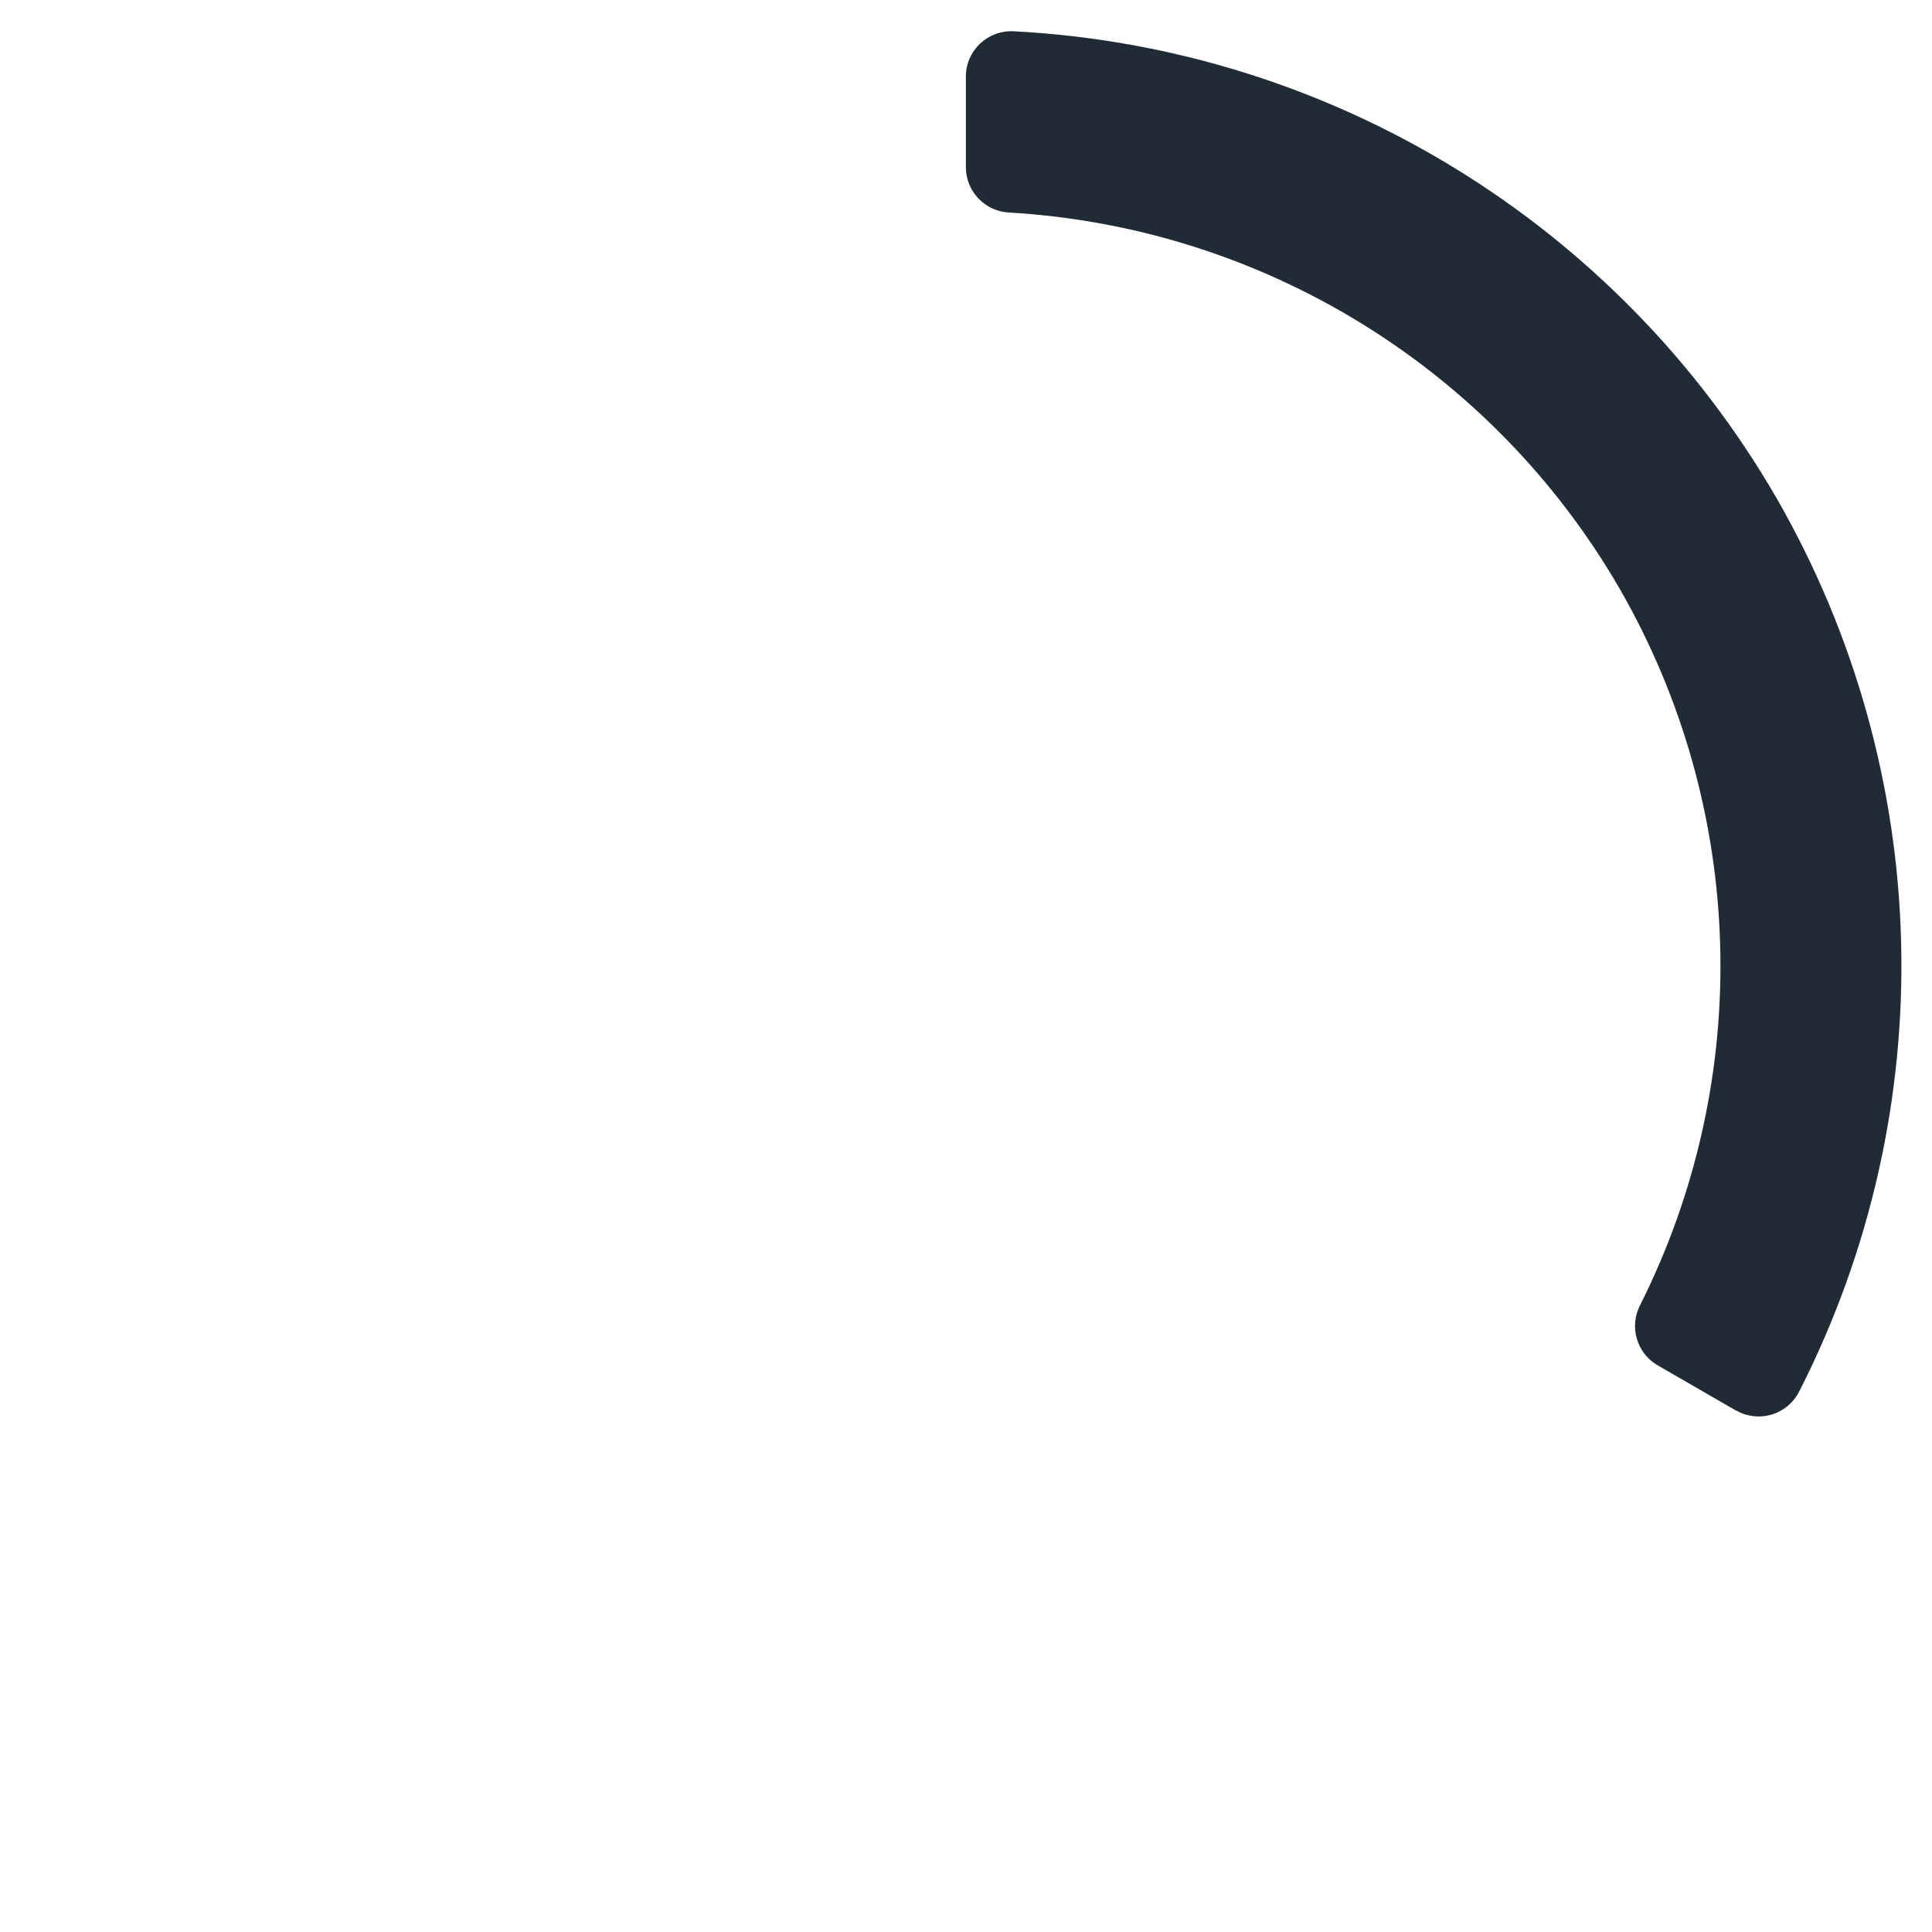
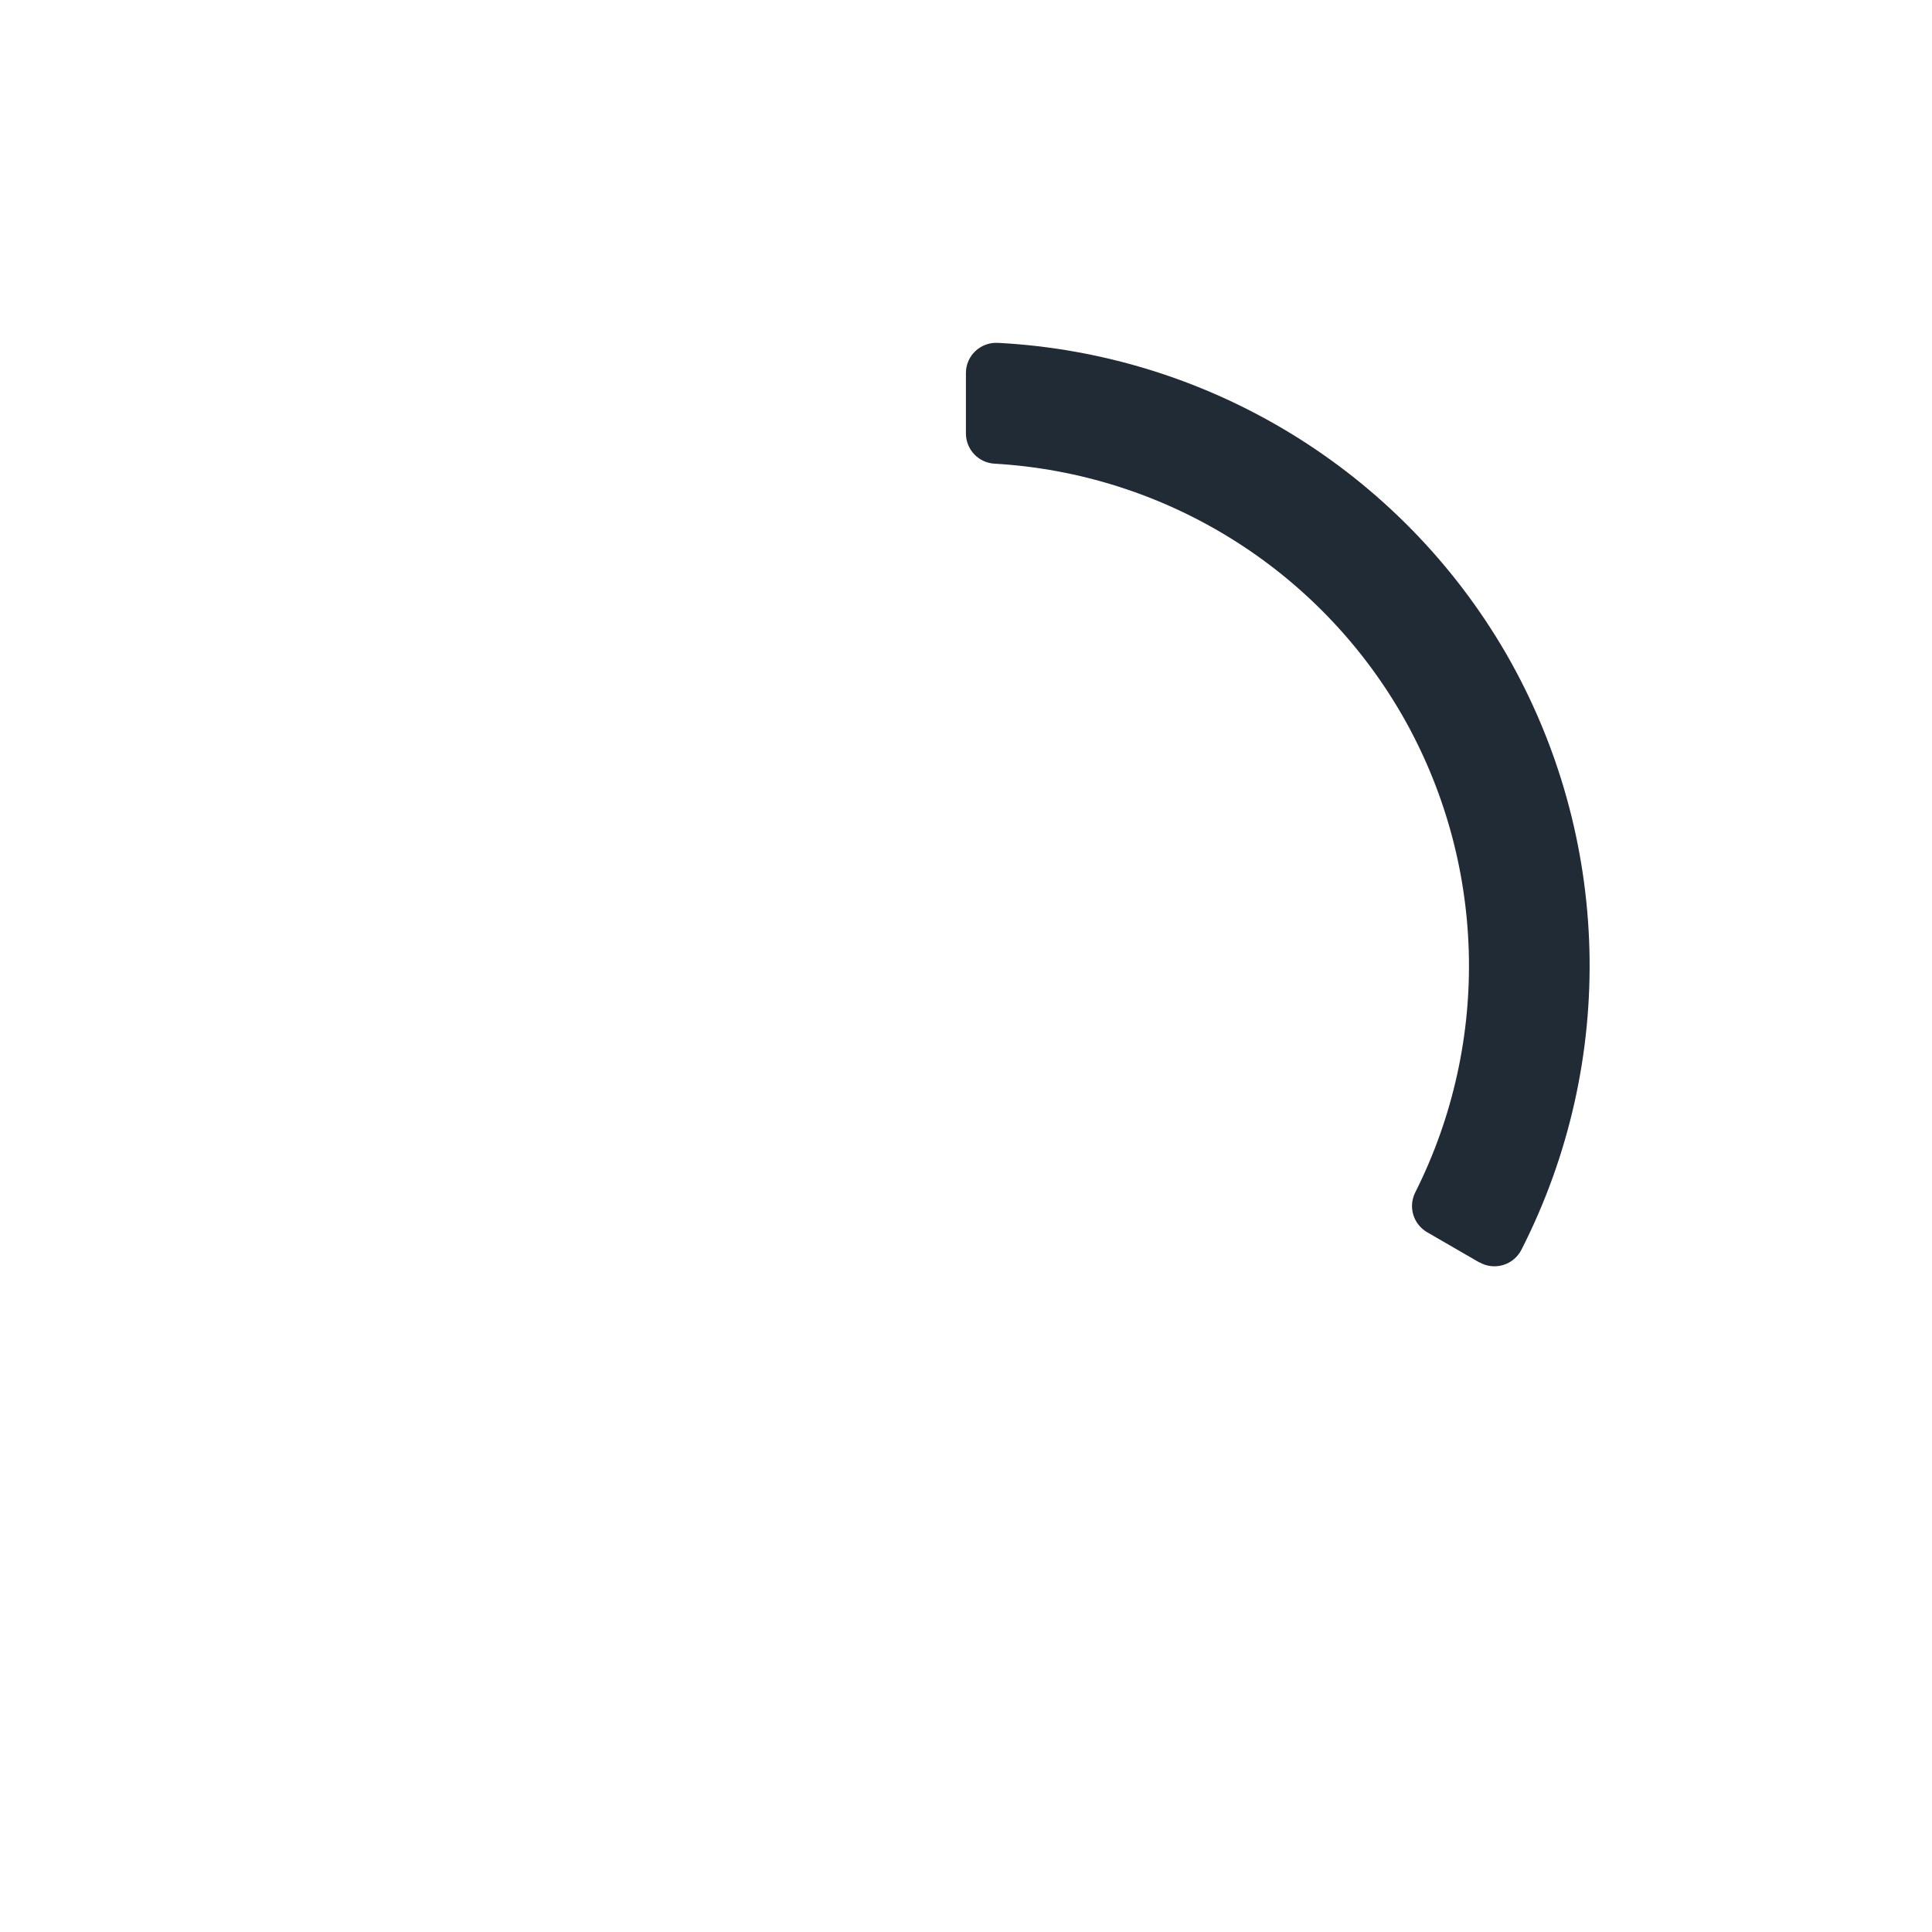
- <svg xmlns="http://www.w3.org/2000/svg" width="16" height="16" fill="none" viewBox="0 0 16 16">
-   <path fill="#212B36" d="M14.379 11.683l-.651-.376a.376.376 0 01-.146-.497 6.262 6.262 0 00-.169-5.935A6.263 6.263 0 008.356 1.76a.376.376 0 01-.357-.375V.634c0-.216.181-.386.397-.375a7.766 7.766 0 016.316 3.865 7.767 7.767 0 01.188 7.4.376.376 0 01-.522.157v.002z" />
+ <svg xmlns="http://www.w3.org/2000/svg" width="24" height="24" fill="none" viewBox="0 0 24 24">
+   <path fill="#212B36" d="M18.378 15.683l-.65-.376a.376.376 0 01-.146-.497 6.262 6.262 0 00-.169-5.935 6.263 6.263 0 00-5.057-3.115.376.376 0 01-.357-.375v-.751c0-.216.181-.386.397-.375a7.766 7.766 0 016.316 3.865 7.766 7.766 0 01.188 7.4.376.376 0 01-.522.157v.002z" />
</svg>
